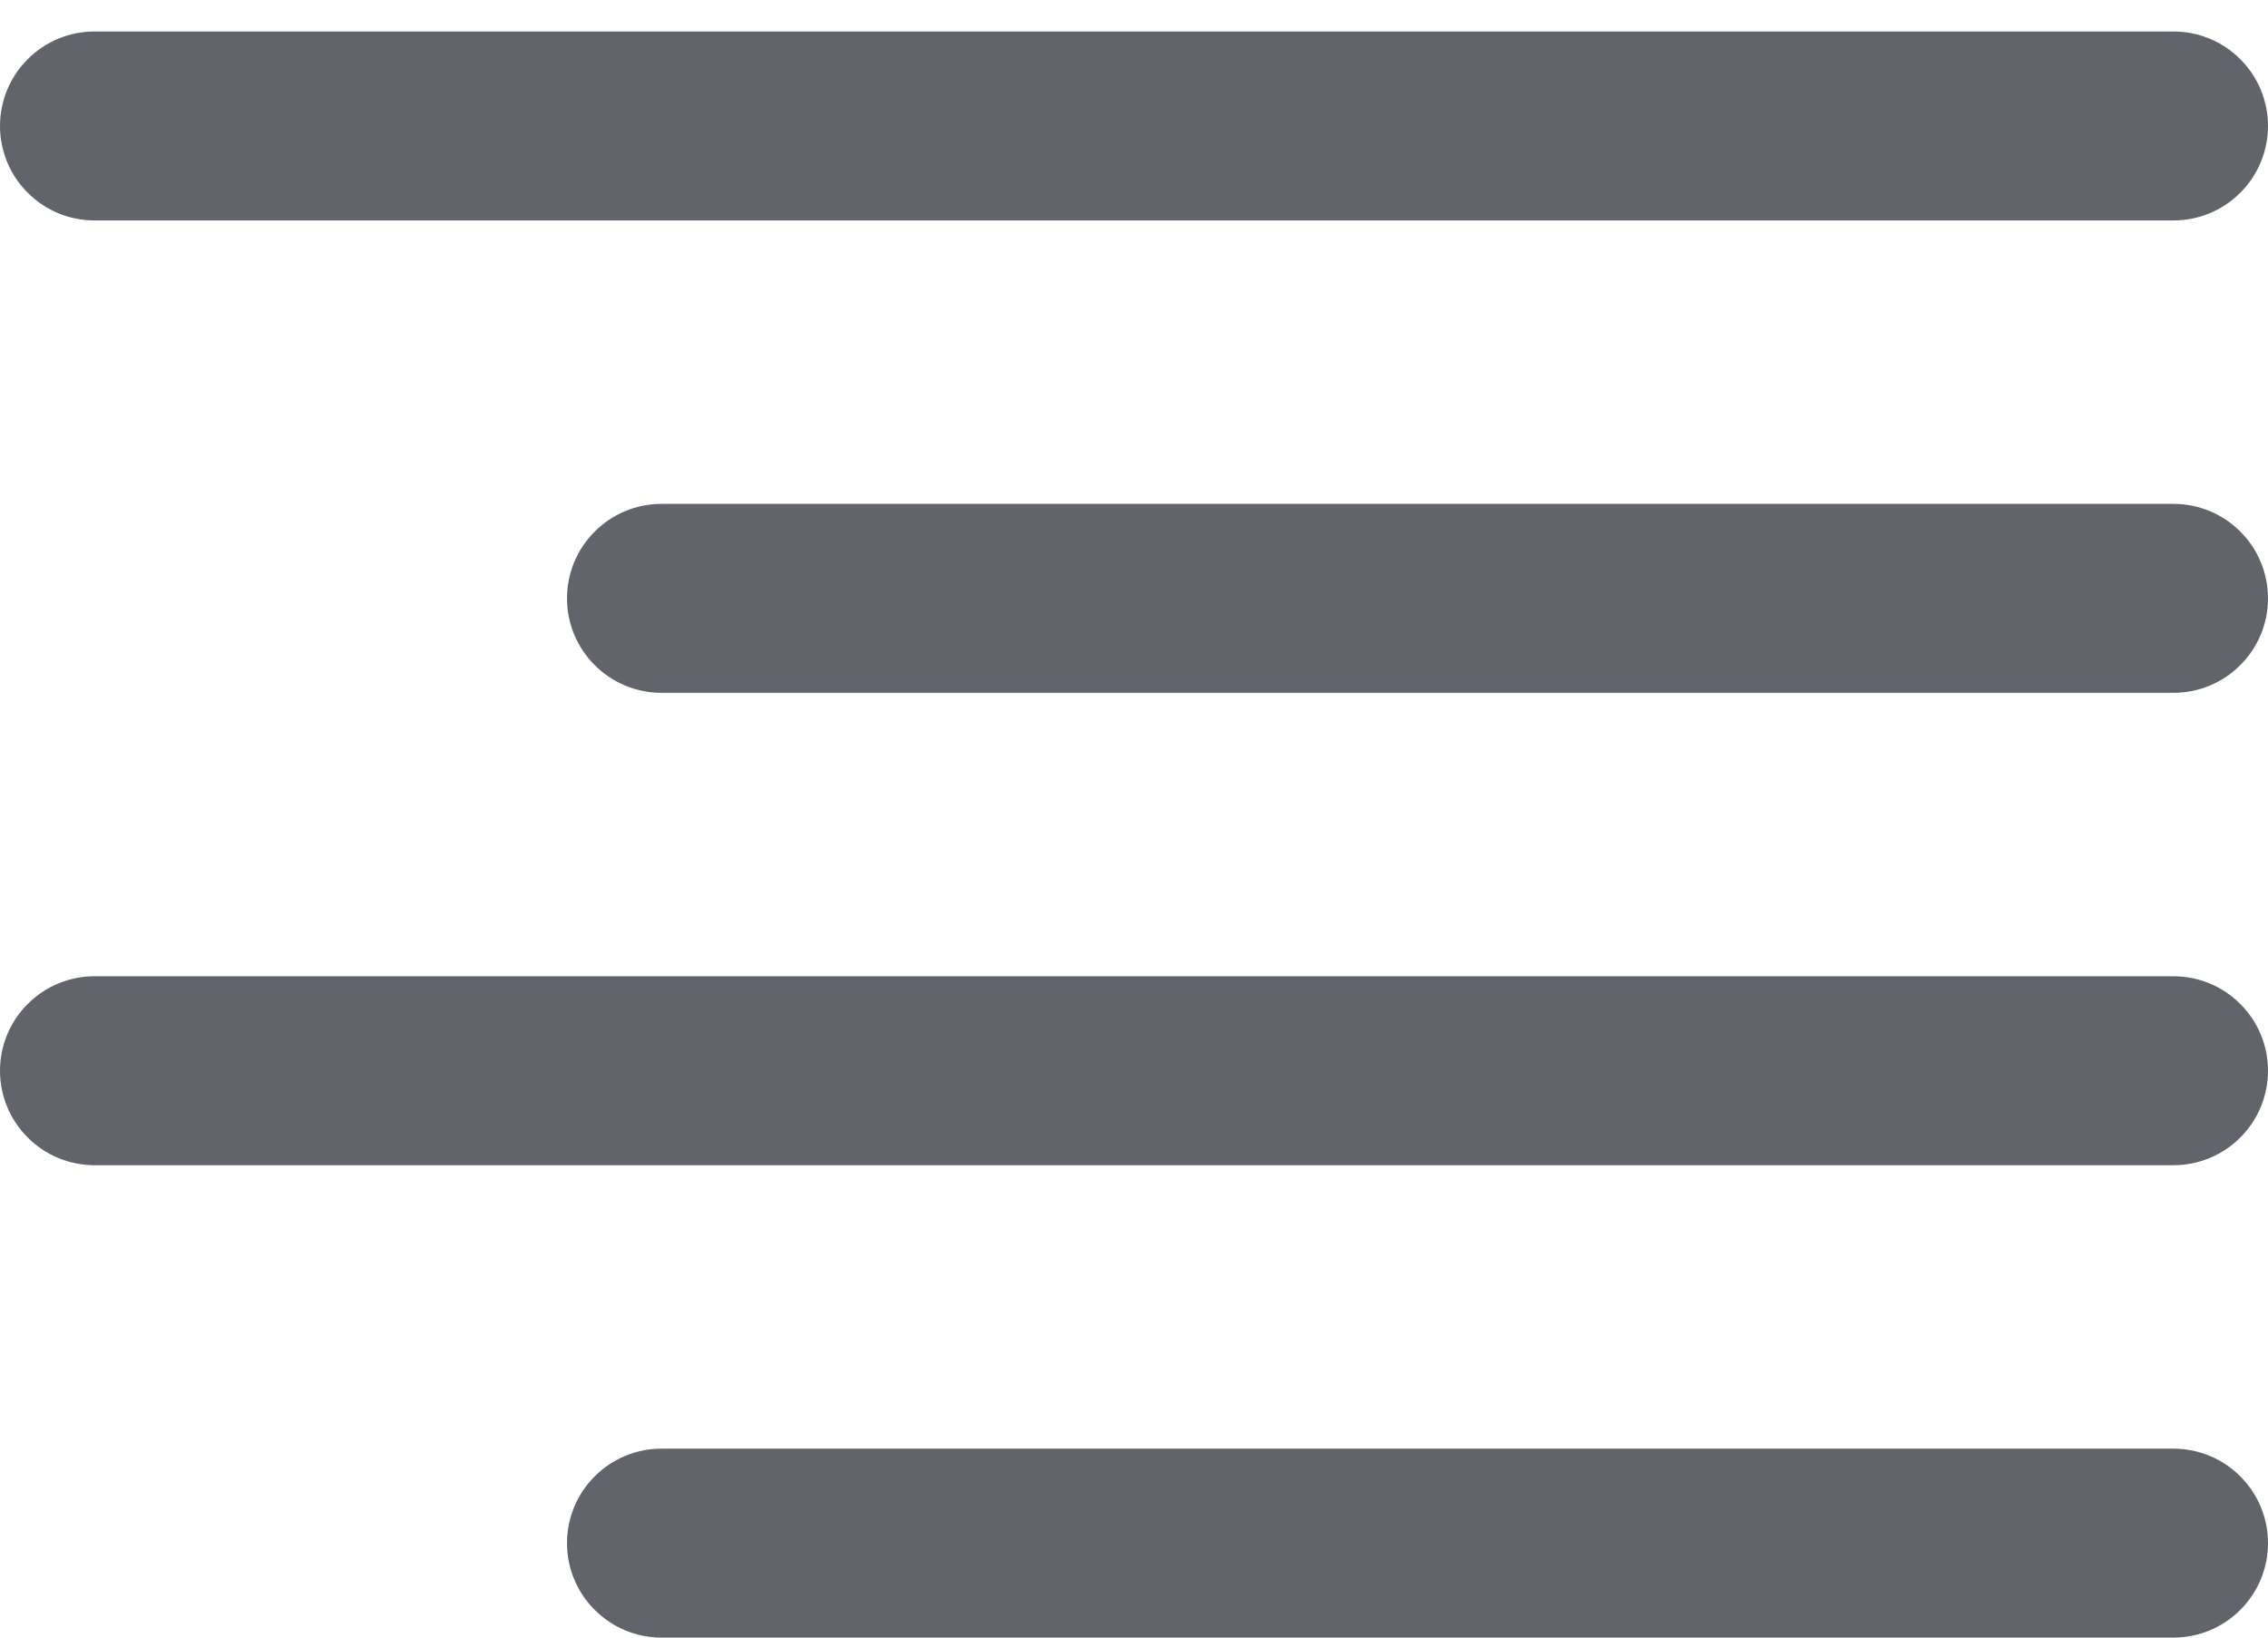
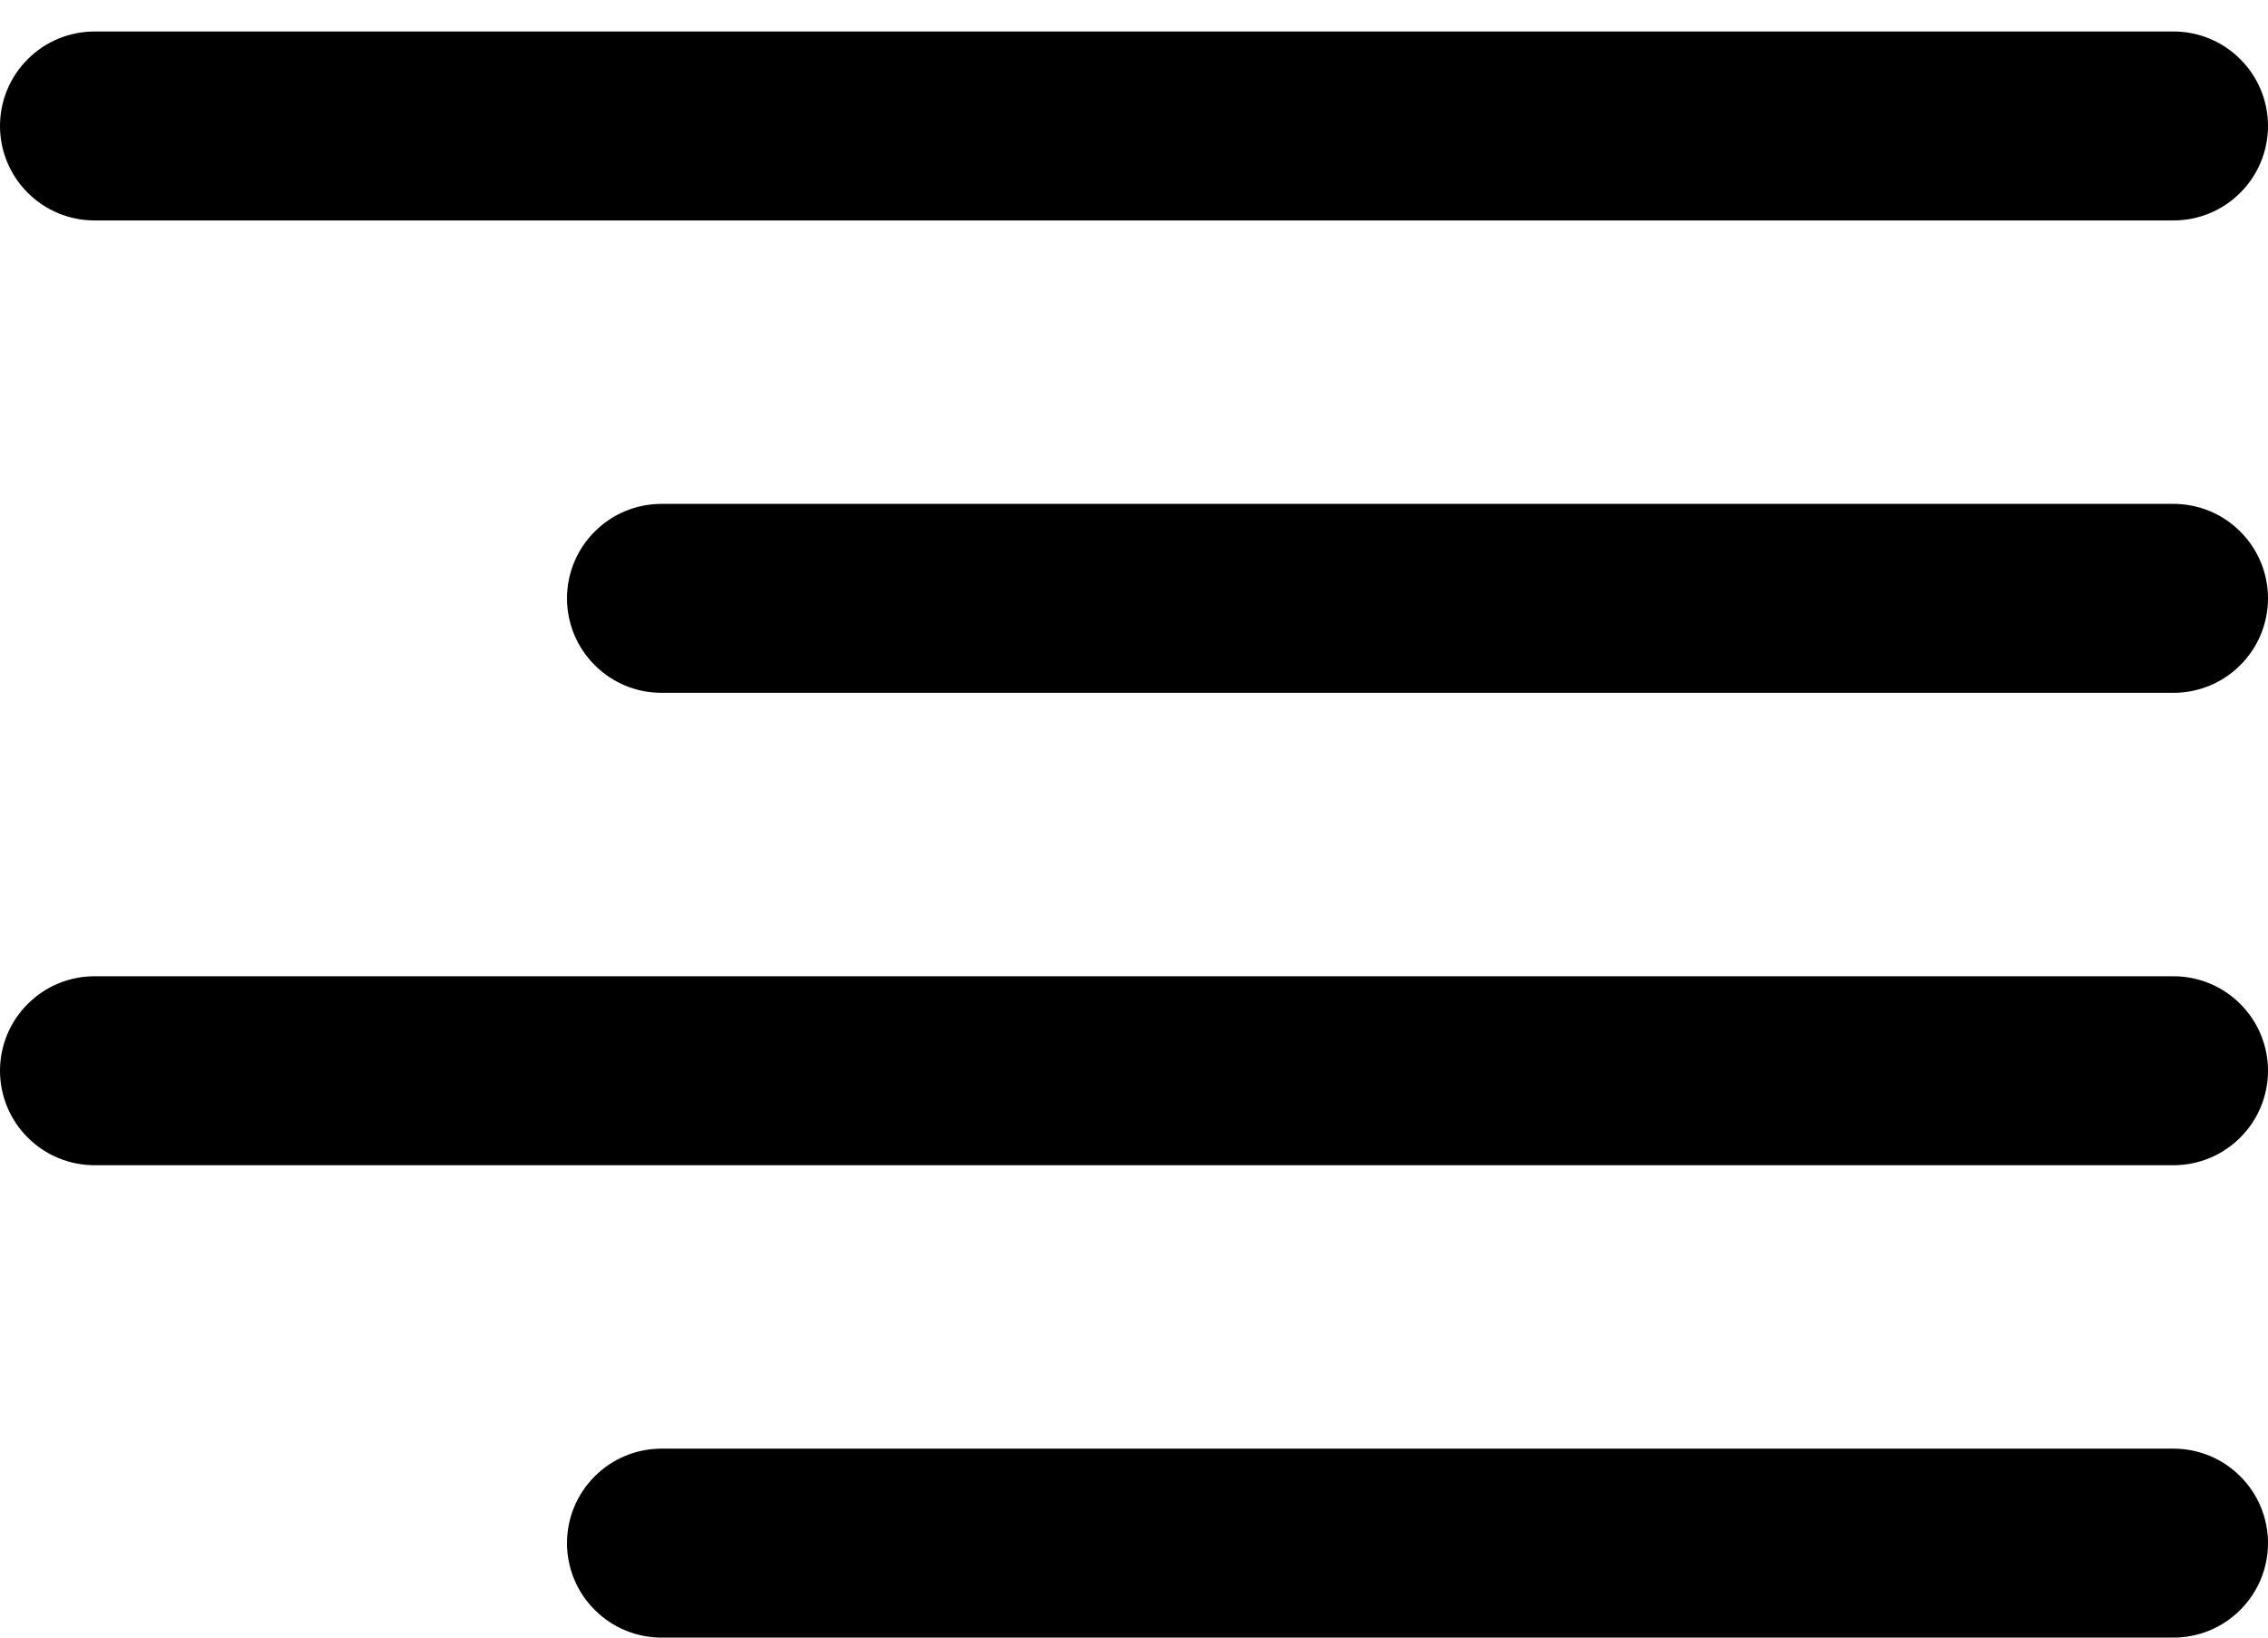
<svg xmlns="http://www.w3.org/2000/svg" width="18" height="13" viewBox="0 0 18 13" fill="none">
-   <path d="M0 1C0 0.801 0.079 0.61 0.22 0.47C0.36 0.329 0.551 0.25 0.75 0.25H17.25C17.449 0.25 17.64 0.329 17.78 0.47C17.921 0.61 18 0.801 18 1C18 1.199 17.921 1.39 17.78 1.53C17.64 1.671 17.449 1.75 17.25 1.75H0.75C0.551 1.75 0.36 1.671 0.22 1.53C0.079 1.39 0 1.199 0 1ZM17.25 4H5.25C5.051 4 4.86 4.079 4.72 4.22C4.579 4.36 4.5 4.551 4.5 4.75C4.5 4.949 4.579 5.14 4.72 5.28C4.86 5.421 5.051 5.5 5.25 5.5H17.25C17.449 5.5 17.64 5.421 17.78 5.28C17.921 5.14 18 4.949 18 4.75C18 4.551 17.921 4.36 17.78 4.22C17.64 4.079 17.449 4 17.25 4ZM17.25 7.75H0.75C0.551 7.75 0.36 7.829 0.22 7.97C0.079 8.11 0 8.301 0 8.5C0 8.699 0.079 8.89 0.22 9.03C0.36 9.171 0.551 9.25 0.75 9.25H17.25C17.449 9.25 17.64 9.171 17.78 9.03C17.921 8.89 18 8.699 18 8.5C18 8.301 17.921 8.11 17.78 7.97C17.64 7.829 17.449 7.75 17.25 7.75ZM17.25 11.5H5.25C5.051 11.5 4.86 11.579 4.72 11.72C4.579 11.86 4.5 12.051 4.5 12.25C4.5 12.449 4.579 12.64 4.72 12.78C4.86 12.921 5.051 13 5.25 13H17.25C17.449 13 17.64 12.921 17.78 12.78C17.921 12.64 18 12.449 18 12.25C18 12.051 17.921 11.86 17.78 11.72C17.64 11.579 17.449 11.5 17.25 11.5Z" fill="#61646B" />
+   <path d="M0 1C0 0.801 0.079 0.61 0.22 0.47C0.36 0.329 0.551 0.25 0.75 0.25H17.25C17.449 0.25 17.64 0.329 17.78 0.47C17.921 0.61 18 0.801 18 1C18 1.199 17.921 1.39 17.78 1.53C17.64 1.671 17.449 1.75 17.25 1.75H0.75C0.551 1.75 0.36 1.671 0.22 1.53C0.079 1.39 0 1.199 0 1ZM17.25 4H5.25C5.051 4 4.86 4.079 4.72 4.22C4.579 4.36 4.5 4.551 4.5 4.75C4.5 4.949 4.579 5.14 4.72 5.28C4.86 5.421 5.051 5.5 5.25 5.5H17.25C17.449 5.5 17.64 5.421 17.78 5.28C17.921 5.14 18 4.949 18 4.75C18 4.551 17.921 4.36 17.78 4.22C17.64 4.079 17.449 4 17.25 4ZM17.25 7.75H0.75C0.551 7.75 0.36 7.829 0.22 7.97C0.079 8.11 0 8.301 0 8.5C0 8.699 0.079 8.89 0.22 9.03C0.36 9.171 0.551 9.25 0.75 9.25H17.25C17.449 9.25 17.64 9.171 17.78 9.03C17.921 8.89 18 8.699 18 8.5C18 8.301 17.921 8.11 17.78 7.97C17.64 7.829 17.449 7.75 17.25 7.75ZM17.25 11.5H5.25C5.051 11.5 4.86 11.579 4.72 11.72C4.579 11.86 4.5 12.051 4.5 12.25C4.5 12.449 4.579 12.64 4.72 12.78C4.86 12.921 5.051 13 5.25 13H17.25C17.449 13 17.64 12.921 17.78 12.78C17.921 12.64 18 12.449 18 12.25C18 12.051 17.921 11.86 17.78 11.72C17.64 11.579 17.449 11.5 17.25 11.5Z" fill="CurrentColor" />
</svg>
